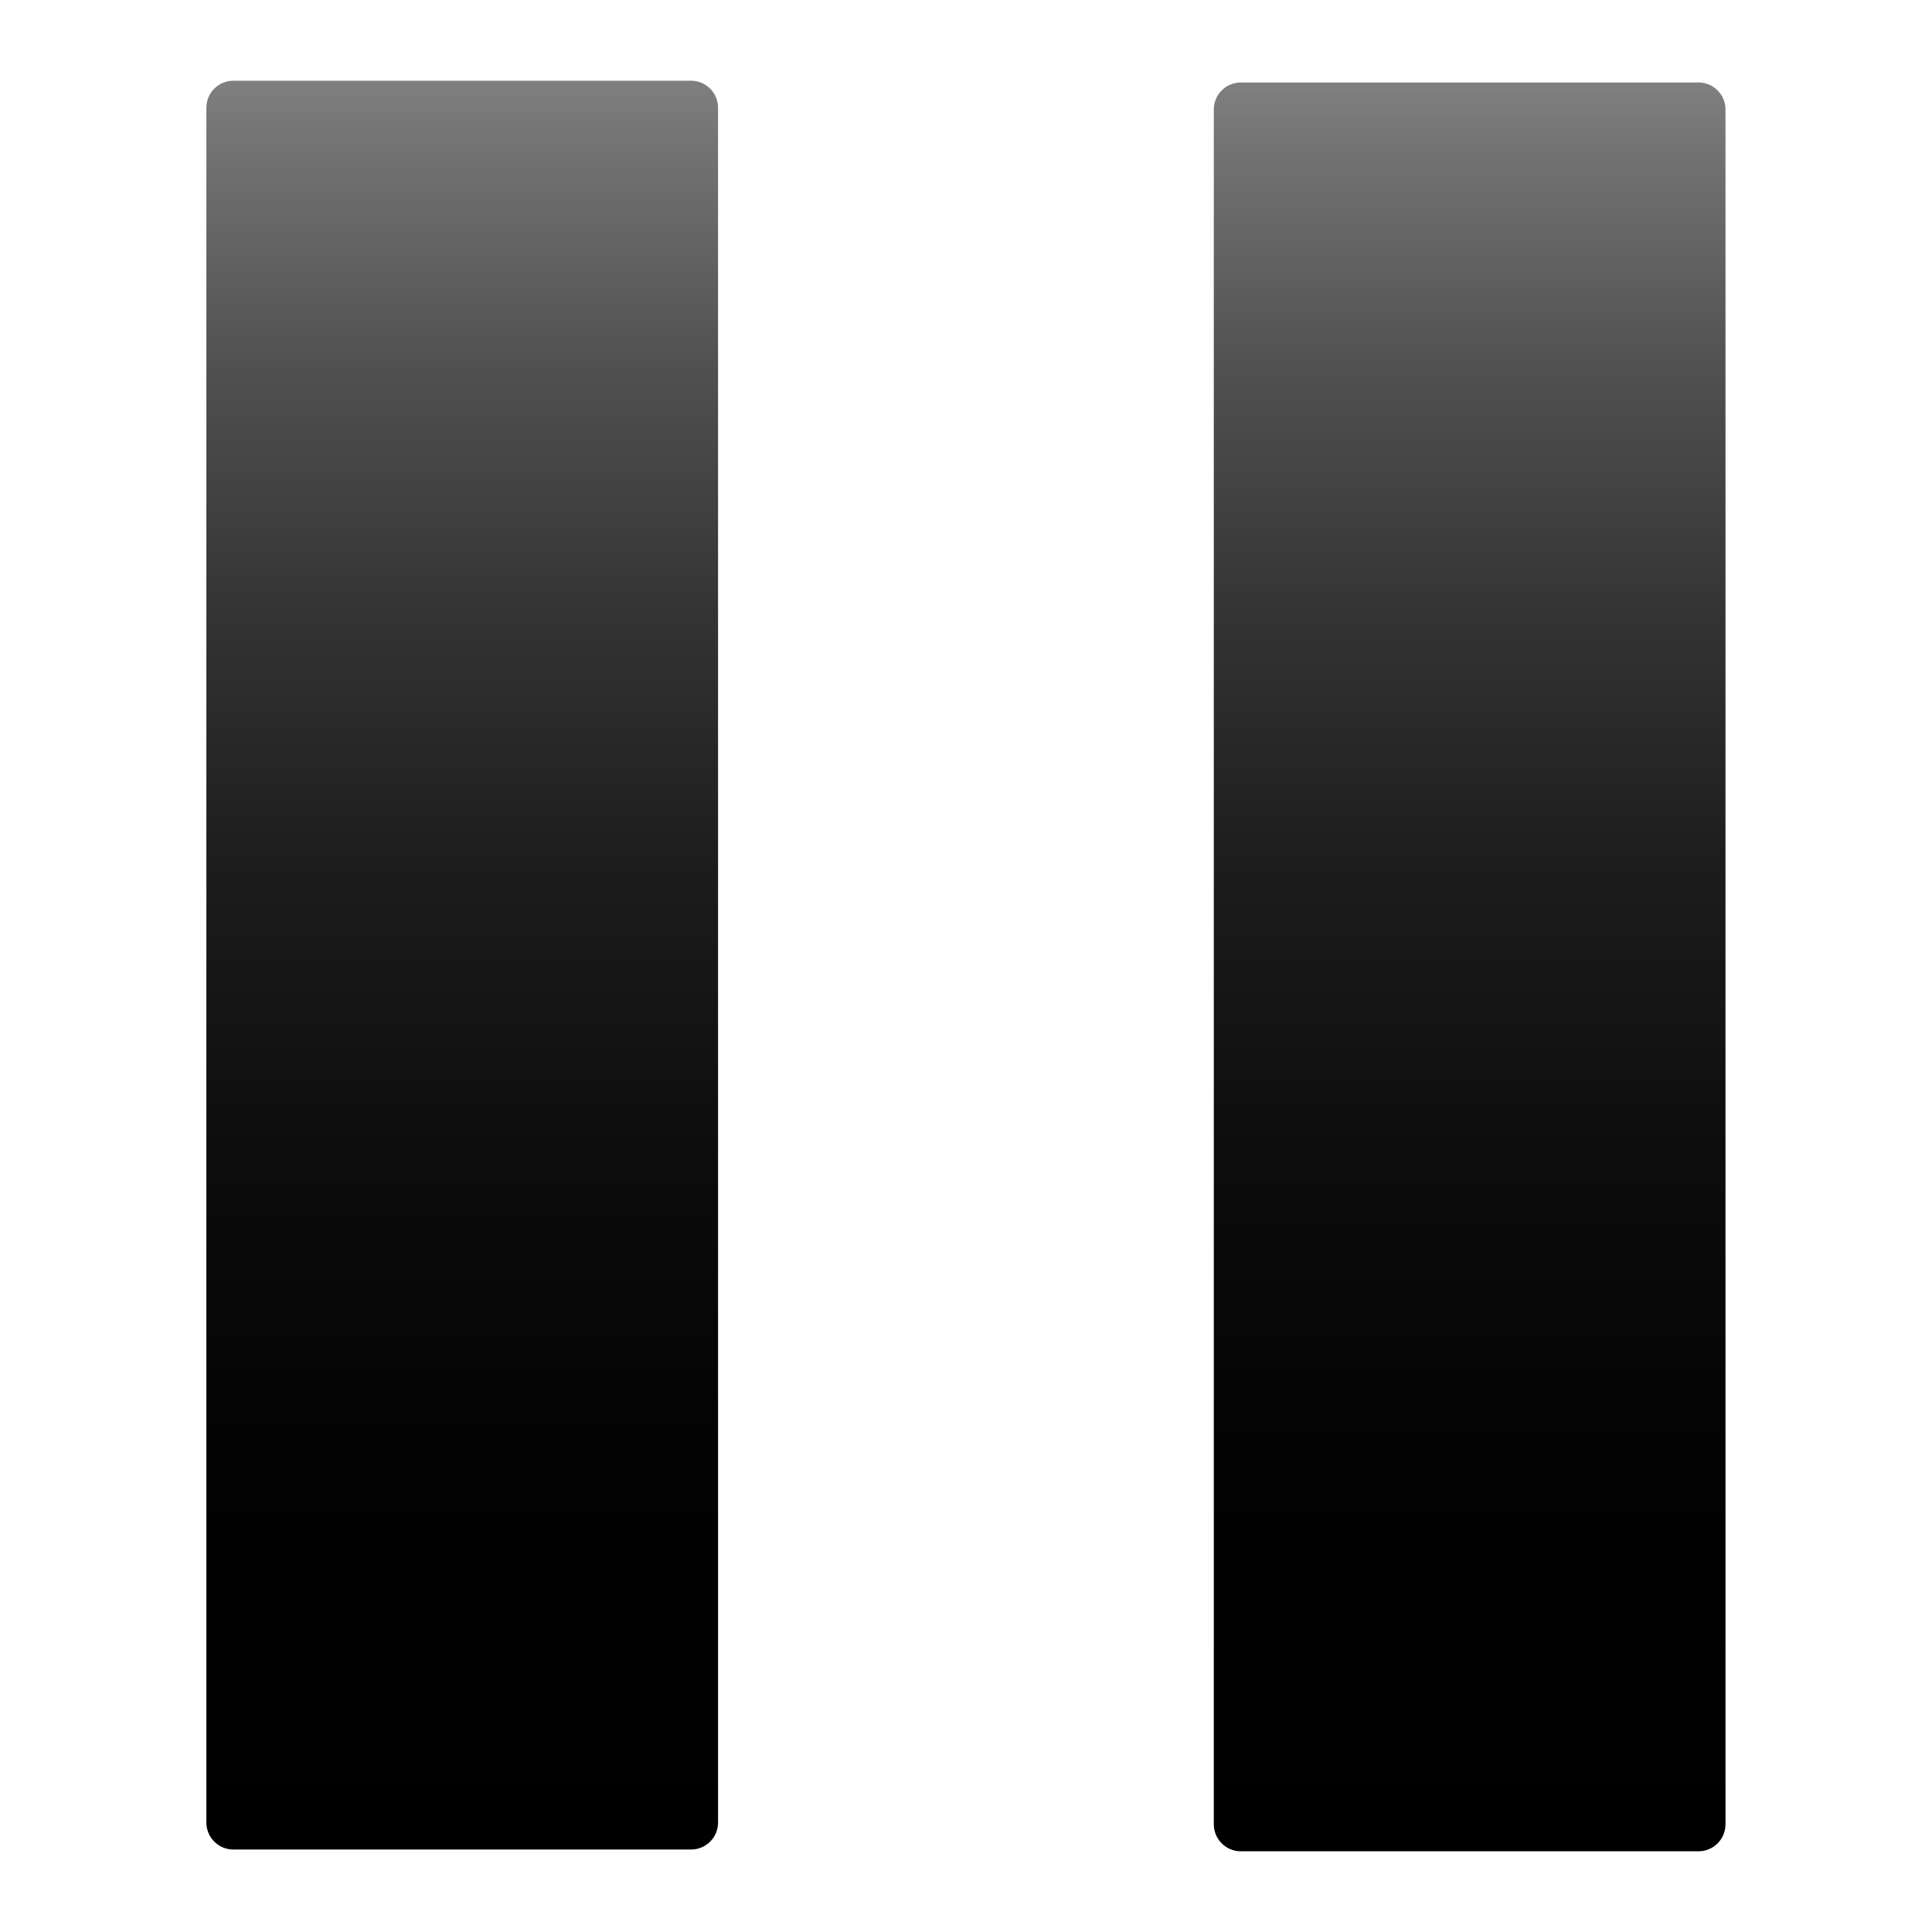
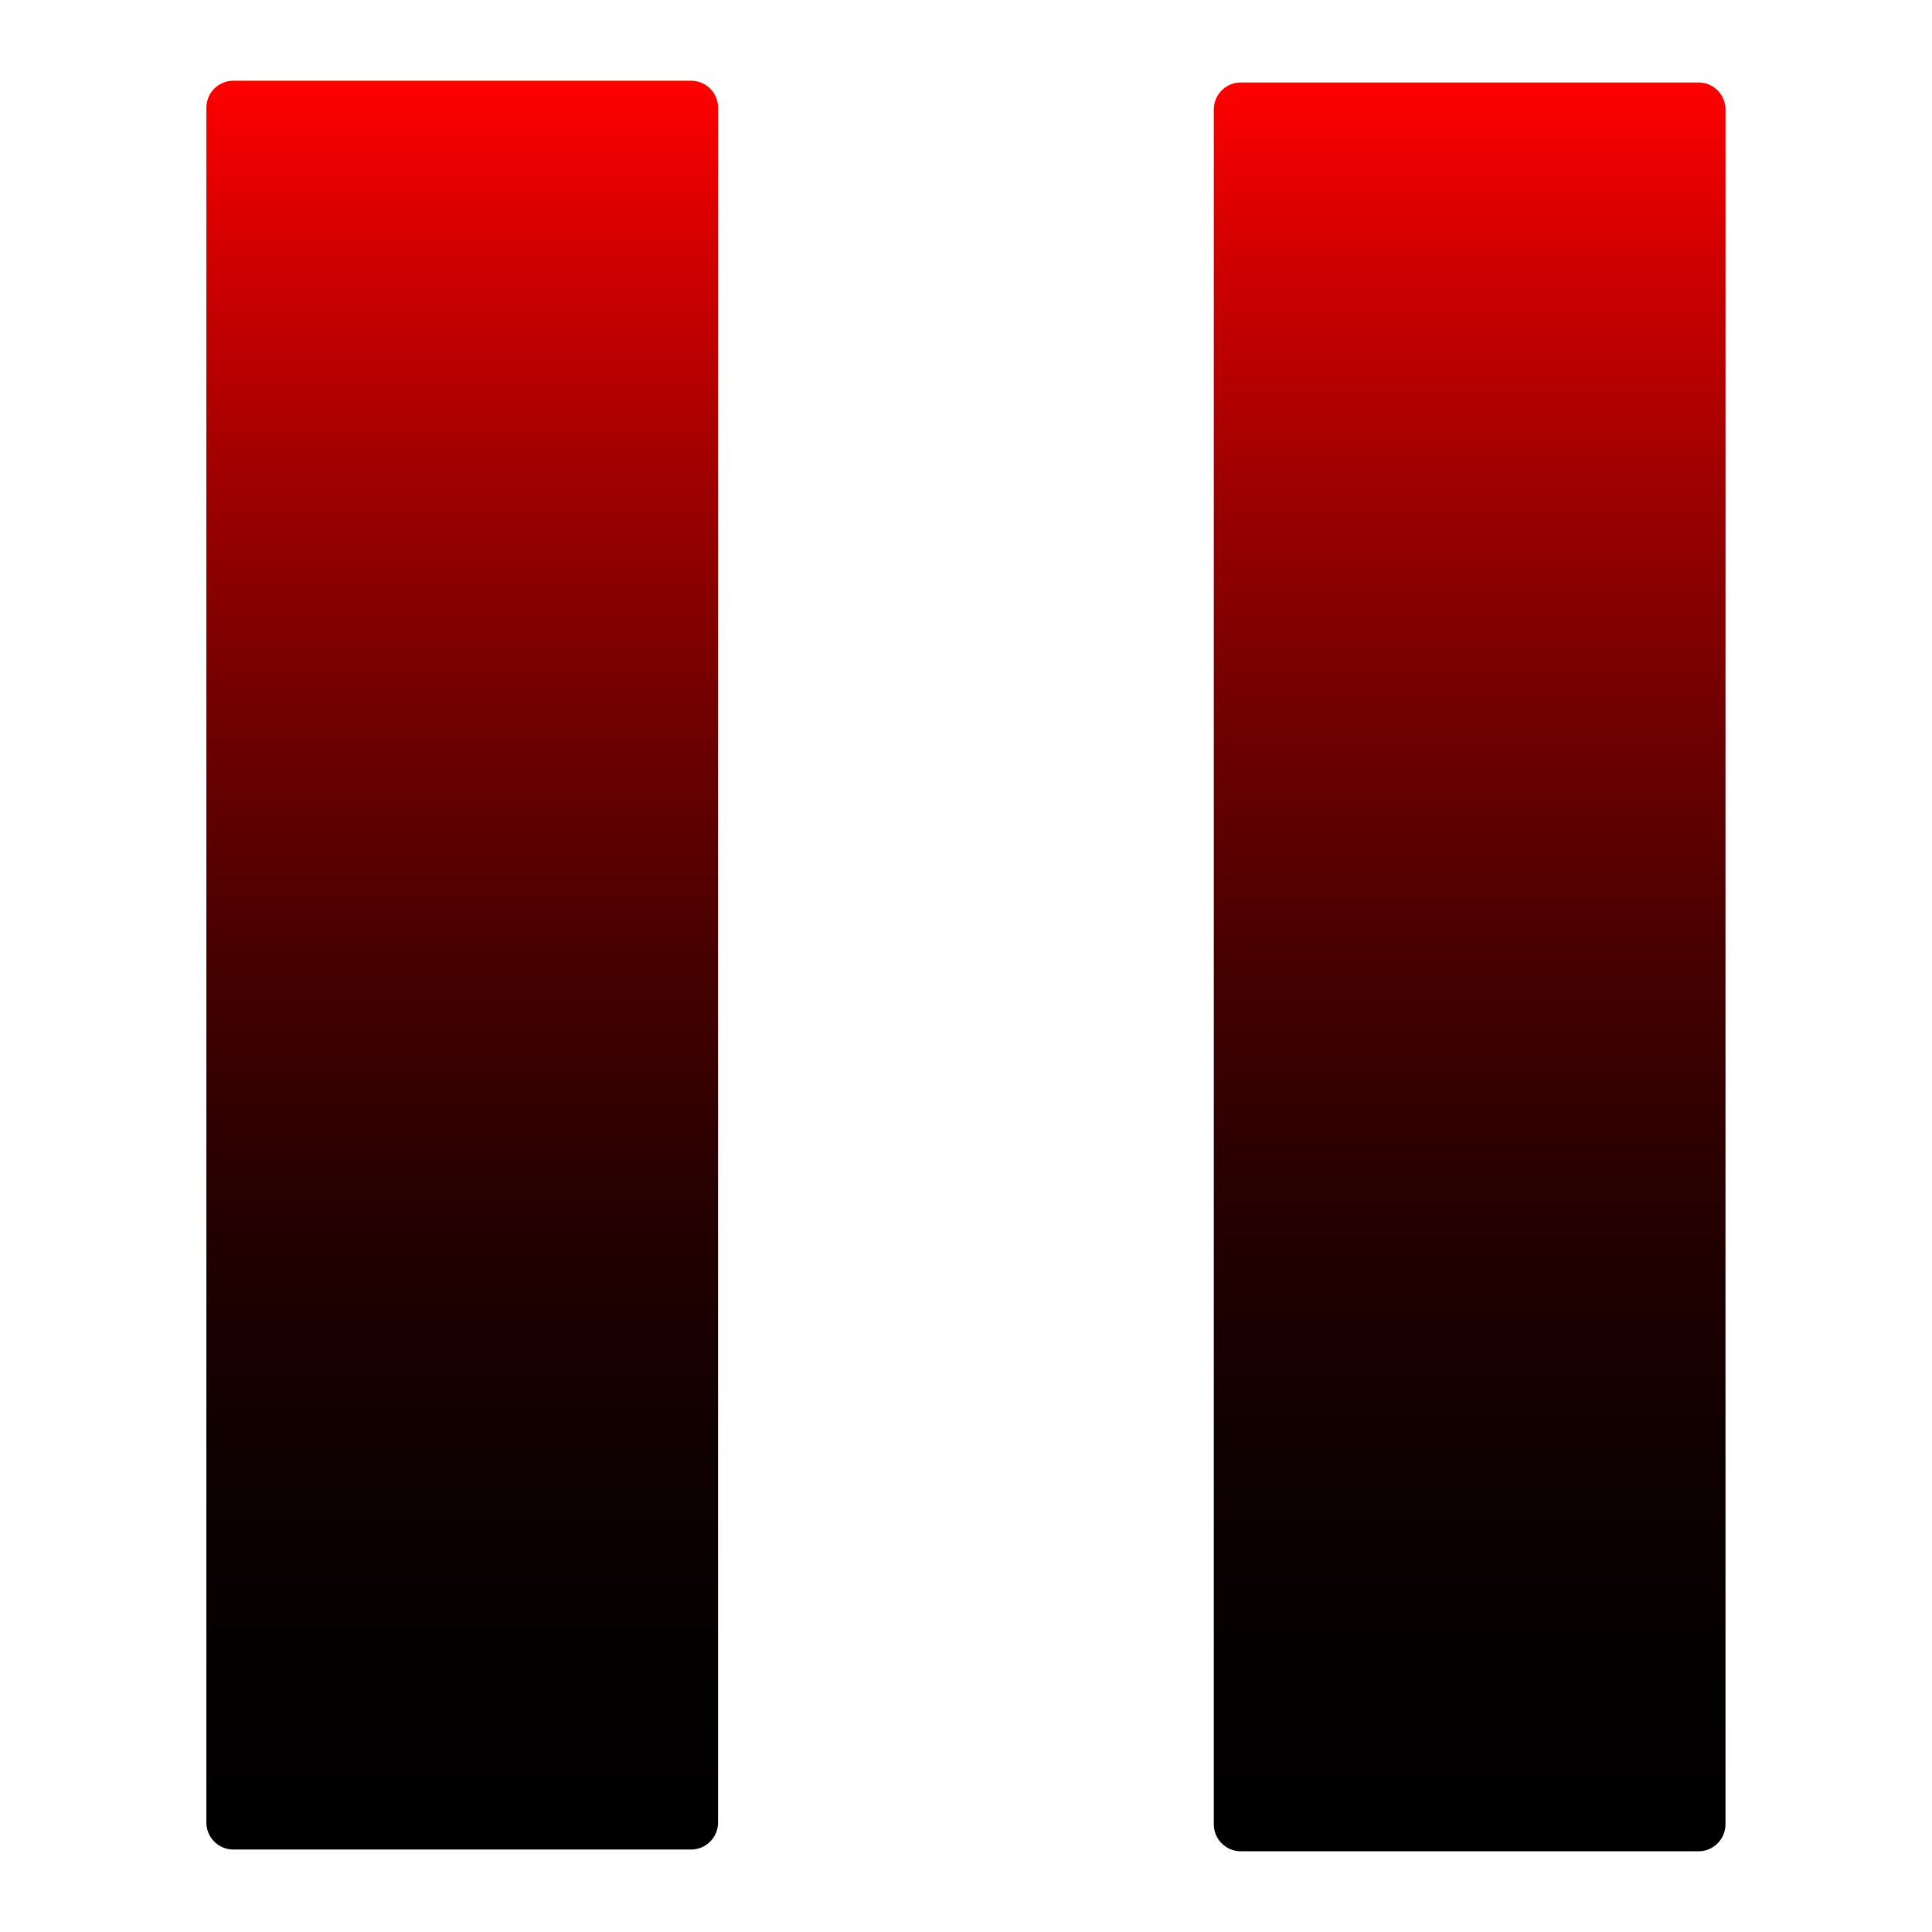
<svg xmlns="http://www.w3.org/2000/svg" xmlns:xlink="http://www.w3.org/1999/xlink" id="Layer_2" data-name="Layer 2" viewBox="0 0 143.14 143.14">
  <defs>
-     <style>.cls-1{fill:url(#linear-gradient);}.cls-2{fill:url(#linear-gradient-2);}.cls-3{fill:none;}</style>
+     <style>
+       .cls-1 {
+         fill: url(#linear-gradient);
+       }
+ 
+       .cls-2 {
+         fill: url(#linear-gradient-2);
+       }
+ 
+       .cls-3 {
+         fill: none;
+       }
+     </style>
    <linearGradient id="linear-gradient" x1="34.25" y1="137.03" x2="34.25" y2="5.98" gradientUnits="userSpaceOnUse">
      <stop offset="0" />
-       <stop offset="0.23" stop-color="#030303" />
-       <stop offset="0.4" stop-color="#0d0d0d" />
-       <stop offset="0.56" stop-color="#1d1d1d" />
-       <stop offset="0.7" stop-color="#343434" />
-       <stop offset="0.84" stop-color="#515151" />
-       <stop offset="0.97" stop-color="#757575" />
-       <stop offset="1" stop-color="gray" />
+       <stop offset="0.11" stop-color="#040000" />
+       <stop offset="0.24" stop-color="#100" />
+       <stop offset="0.37" stop-color="#270000" />
+       <stop offset="0.5" stop-color="#460000" />
+       <stop offset="0.63" stop-color="#6d0000" />
+       <stop offset="0.77" stop-color="#9d0000" />
+       <stop offset="0.91" stop-color="#d40000" />
+       <stop offset="1" stop-color="red" />
    </linearGradient>
    <linearGradient id="linear-gradient-2" x1="108.89" y1="137.16" x2="108.89" y2="6.11" xlink:href="#linear-gradient" />
  </defs>
-   <rect class="cls-1" x="15.29" y="5.98" width="37.91" height="131.05" rx="2" ry="2" />
-   <rect class="cls-2" x="89.93" y="6.11" width="37.91" height="131.05" rx="2" ry="2" />
-   <rect class="cls-3" width="143.14" height="143.14" />
+   <g>
+     <g id="pause">
+       <rect class="cls-1" x="15.29" y="5.98" width="37.91" height="131.05" rx="2" ry="2" />
+       <rect class="cls-2" x="89.93" y="6.11" width="37.91" height="131.05" rx="2" ry="2" />
+     </g>
+     <rect class="cls-3" width="143.14" height="143.14" />
+   </g>
</svg>
